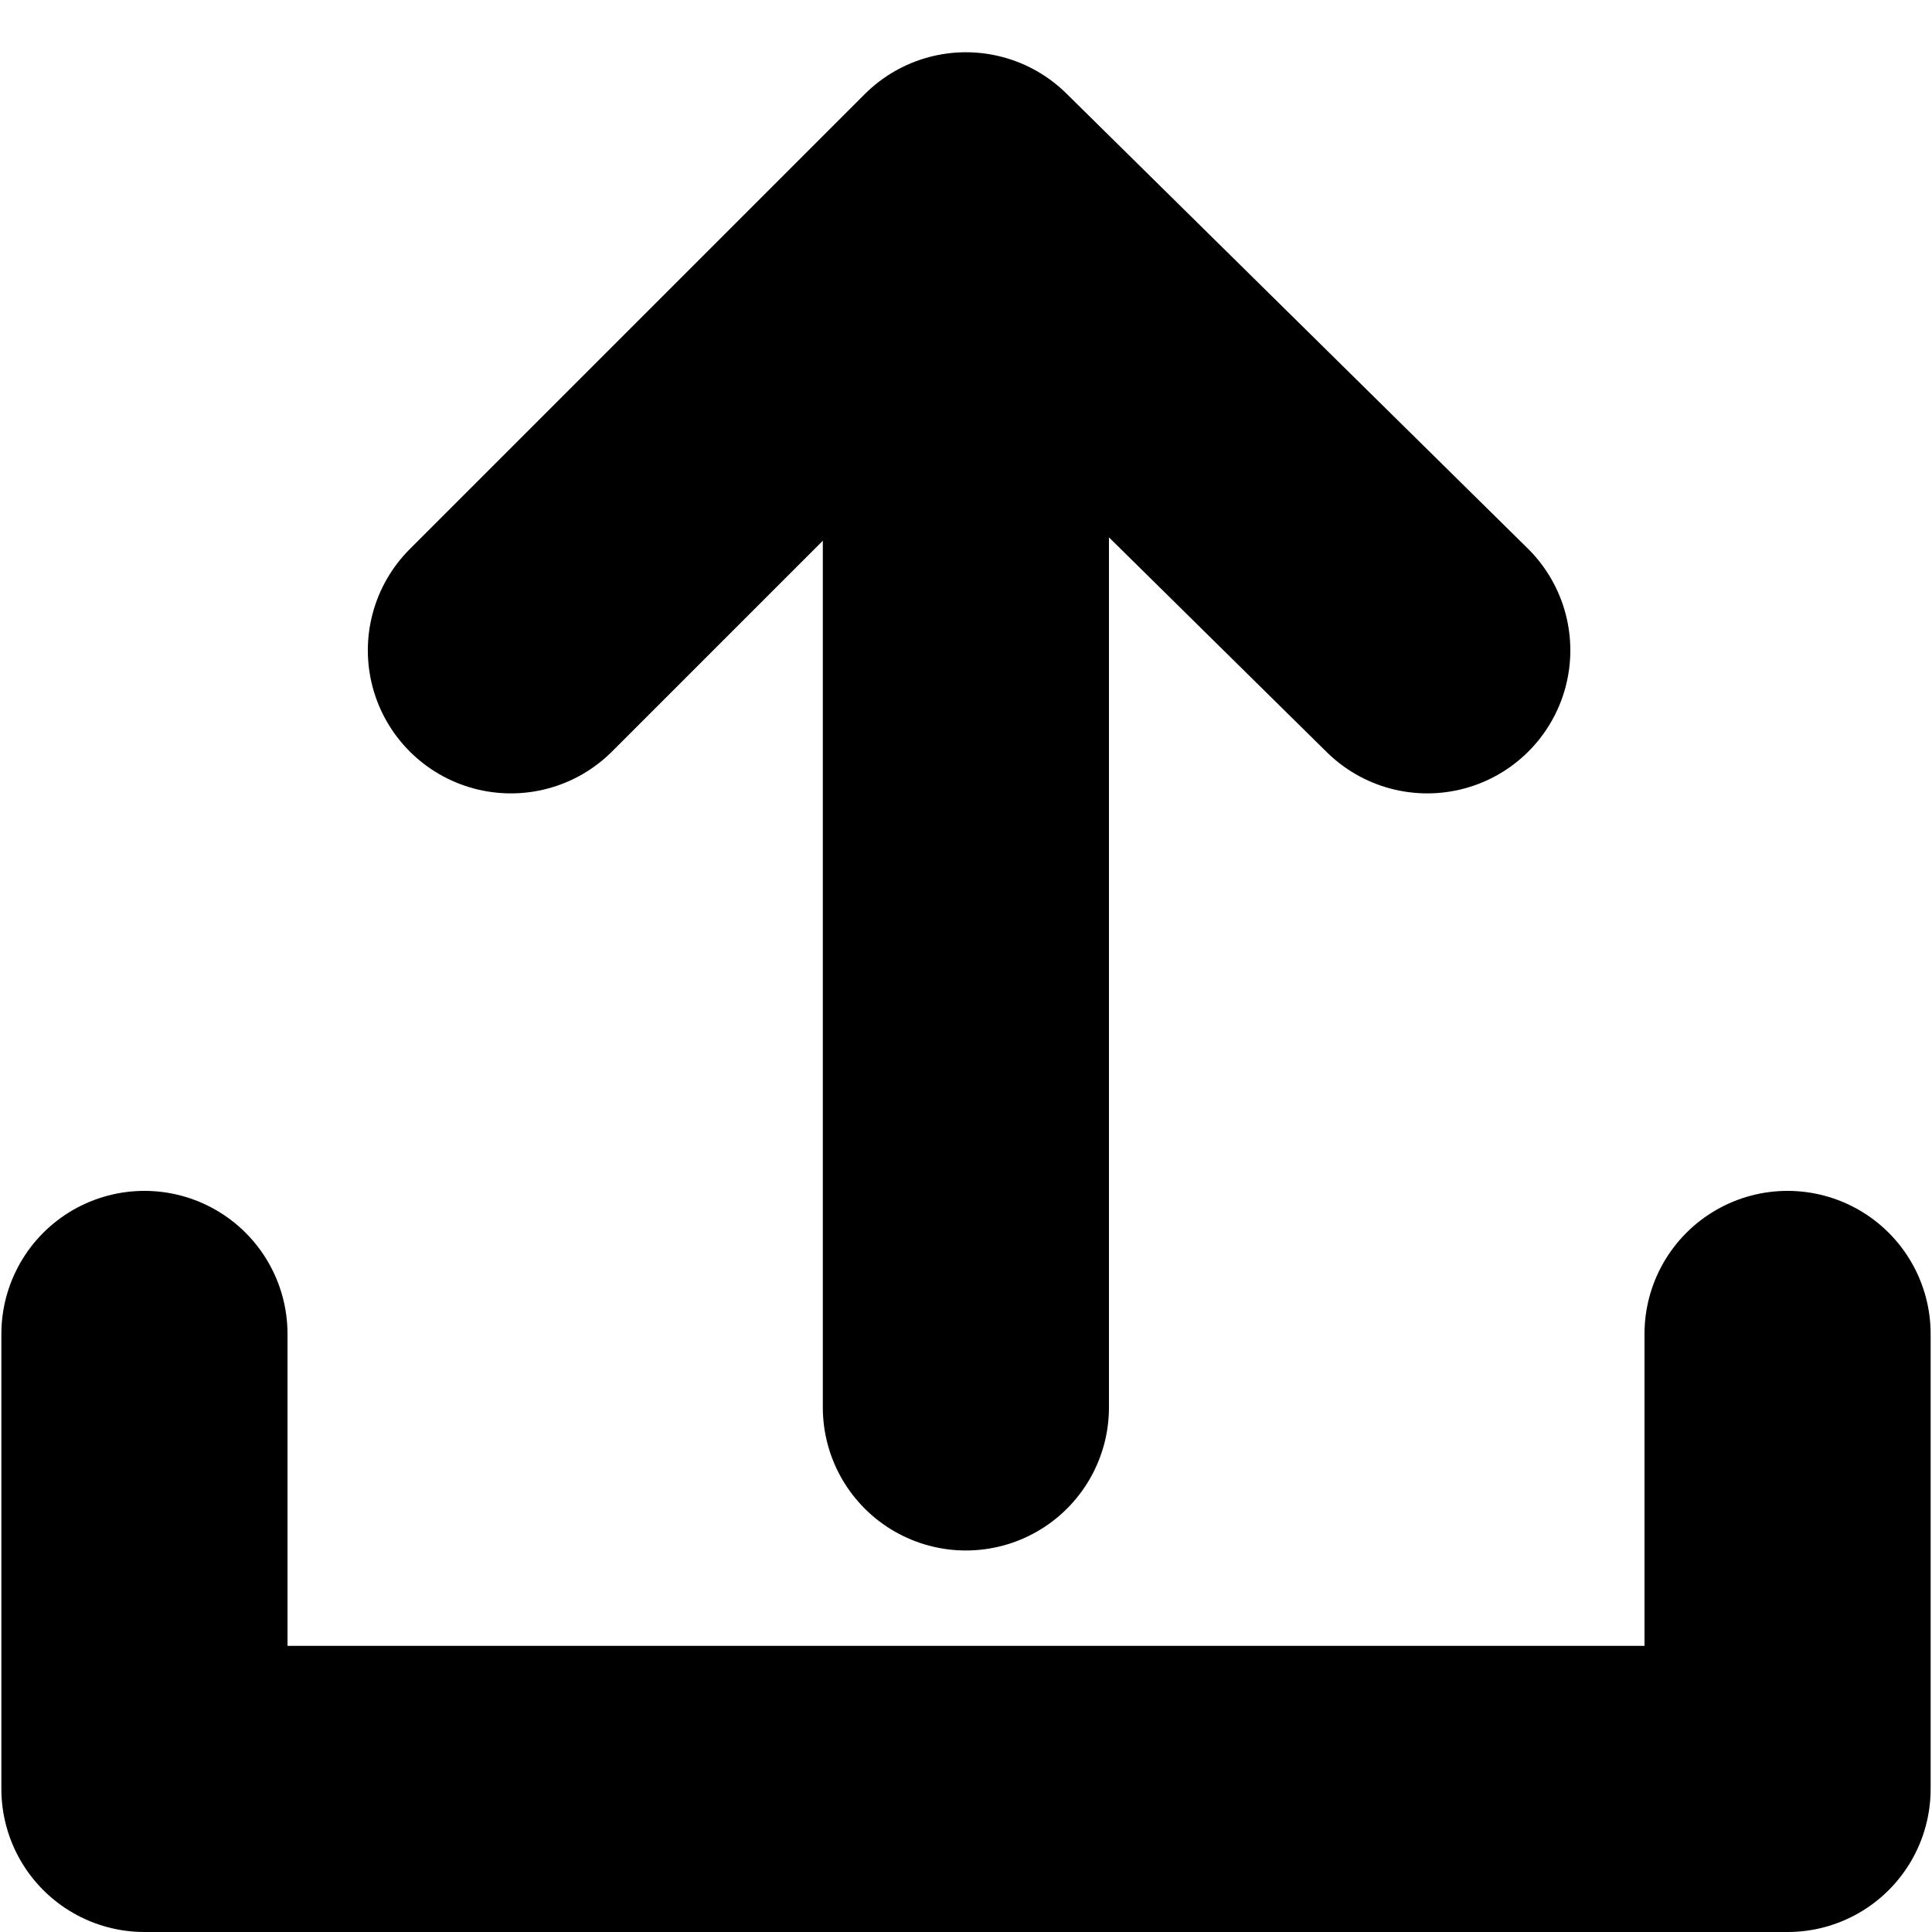
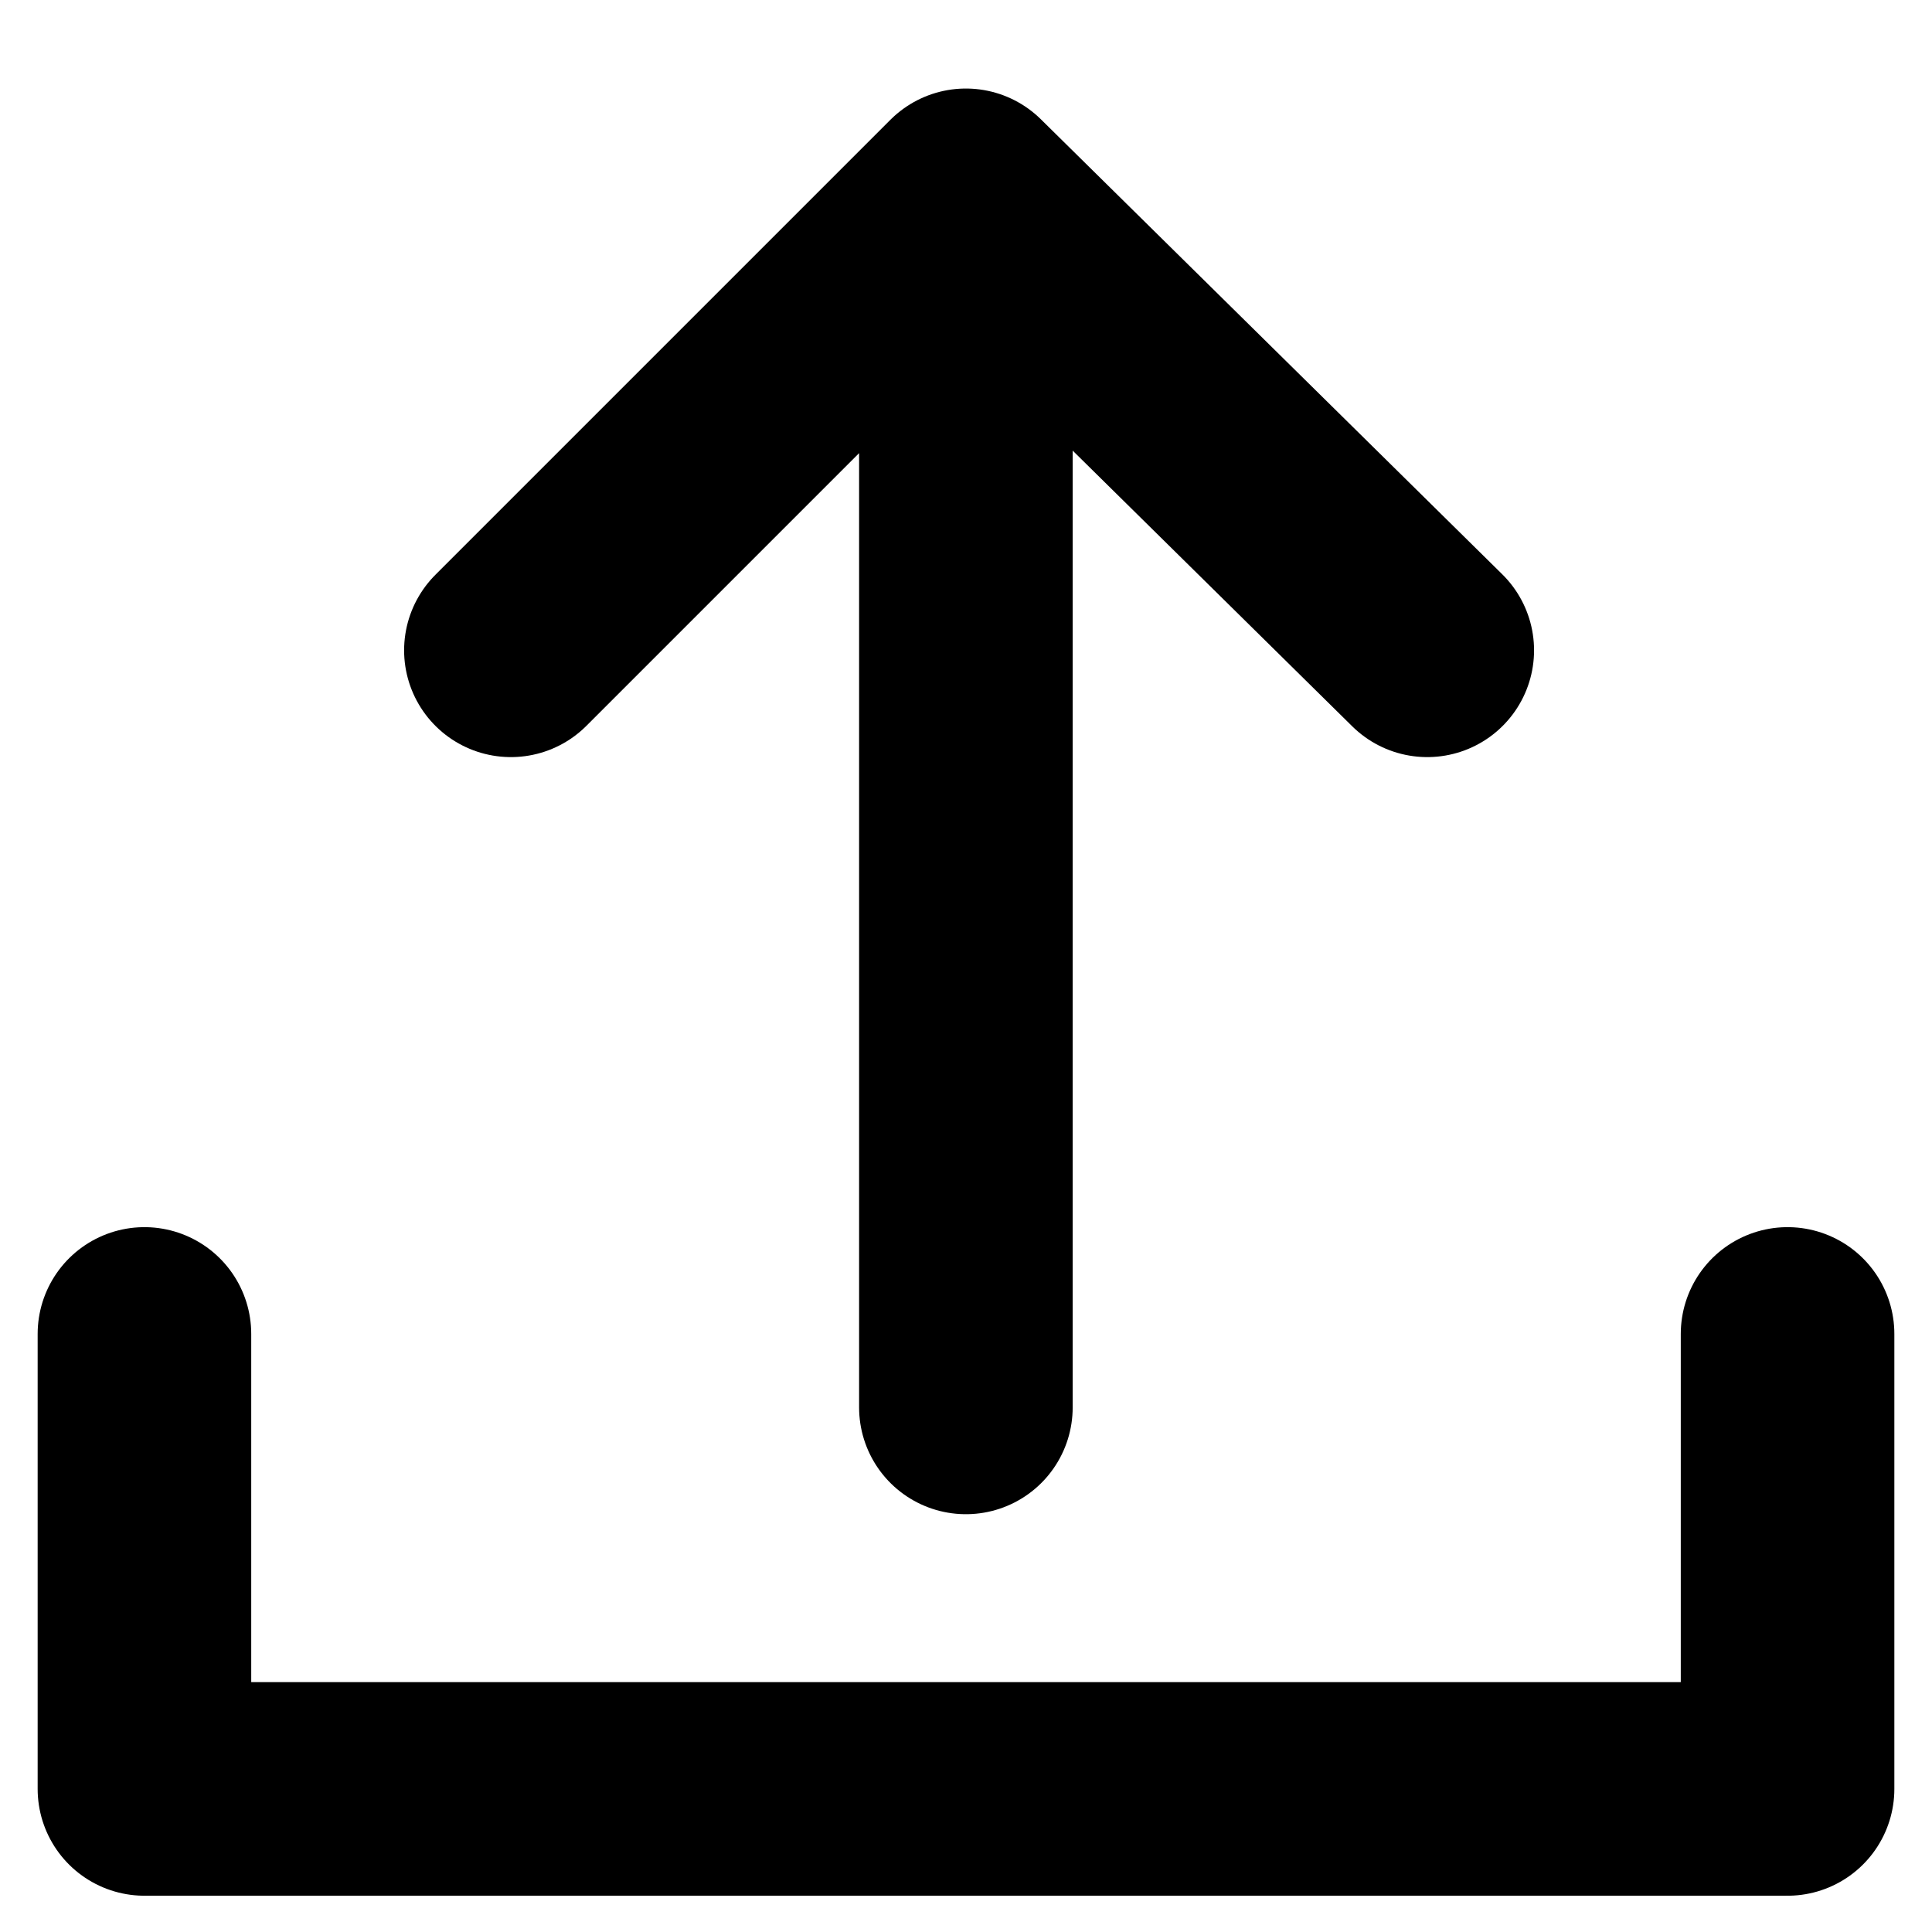
<svg xmlns="http://www.w3.org/2000/svg" id="svg5782" width="32" height="32" version="1.1" viewBox="0 0 8.467 8.467">
-   <g id="layer1" fill="none" stroke="#000" stroke-linecap="round" stroke-linejoin="round" stroke-width="1.254">
-     <path id="path5905" d="m0.633 5.846v1.994h7.201v-1.994" style="paint-order:stroke markers fill" />
-     <path id="path6270" d="m4.233 6.168v-5.312l-1.994 1.994m1.994-1.994 2.022 1.994" style="paint-order:stroke markers fill" />
+   <defs id="defs8" />
+   <g id="layer1" fill="none" stroke="#000" stroke-linecap="round" stroke-linejoin="round" stroke-width="1.254" style="stroke-width:0.936;stroke-dasharray:none">
+     <path id="path5905" d="m0.633 5.846v1.994h7.201v-1.994" style="paint-order:stroke markers fill;stroke-width:0.936;stroke-dasharray:none" />
+     <path id="path6270" d="m4.233 6.168v-5.312l-1.994 1.994m1.994-1.994 2.022 1.994" style="paint-order:stroke markers fill;stroke-width:0.936;stroke-dasharray:none" />
  </g>
</svg>
